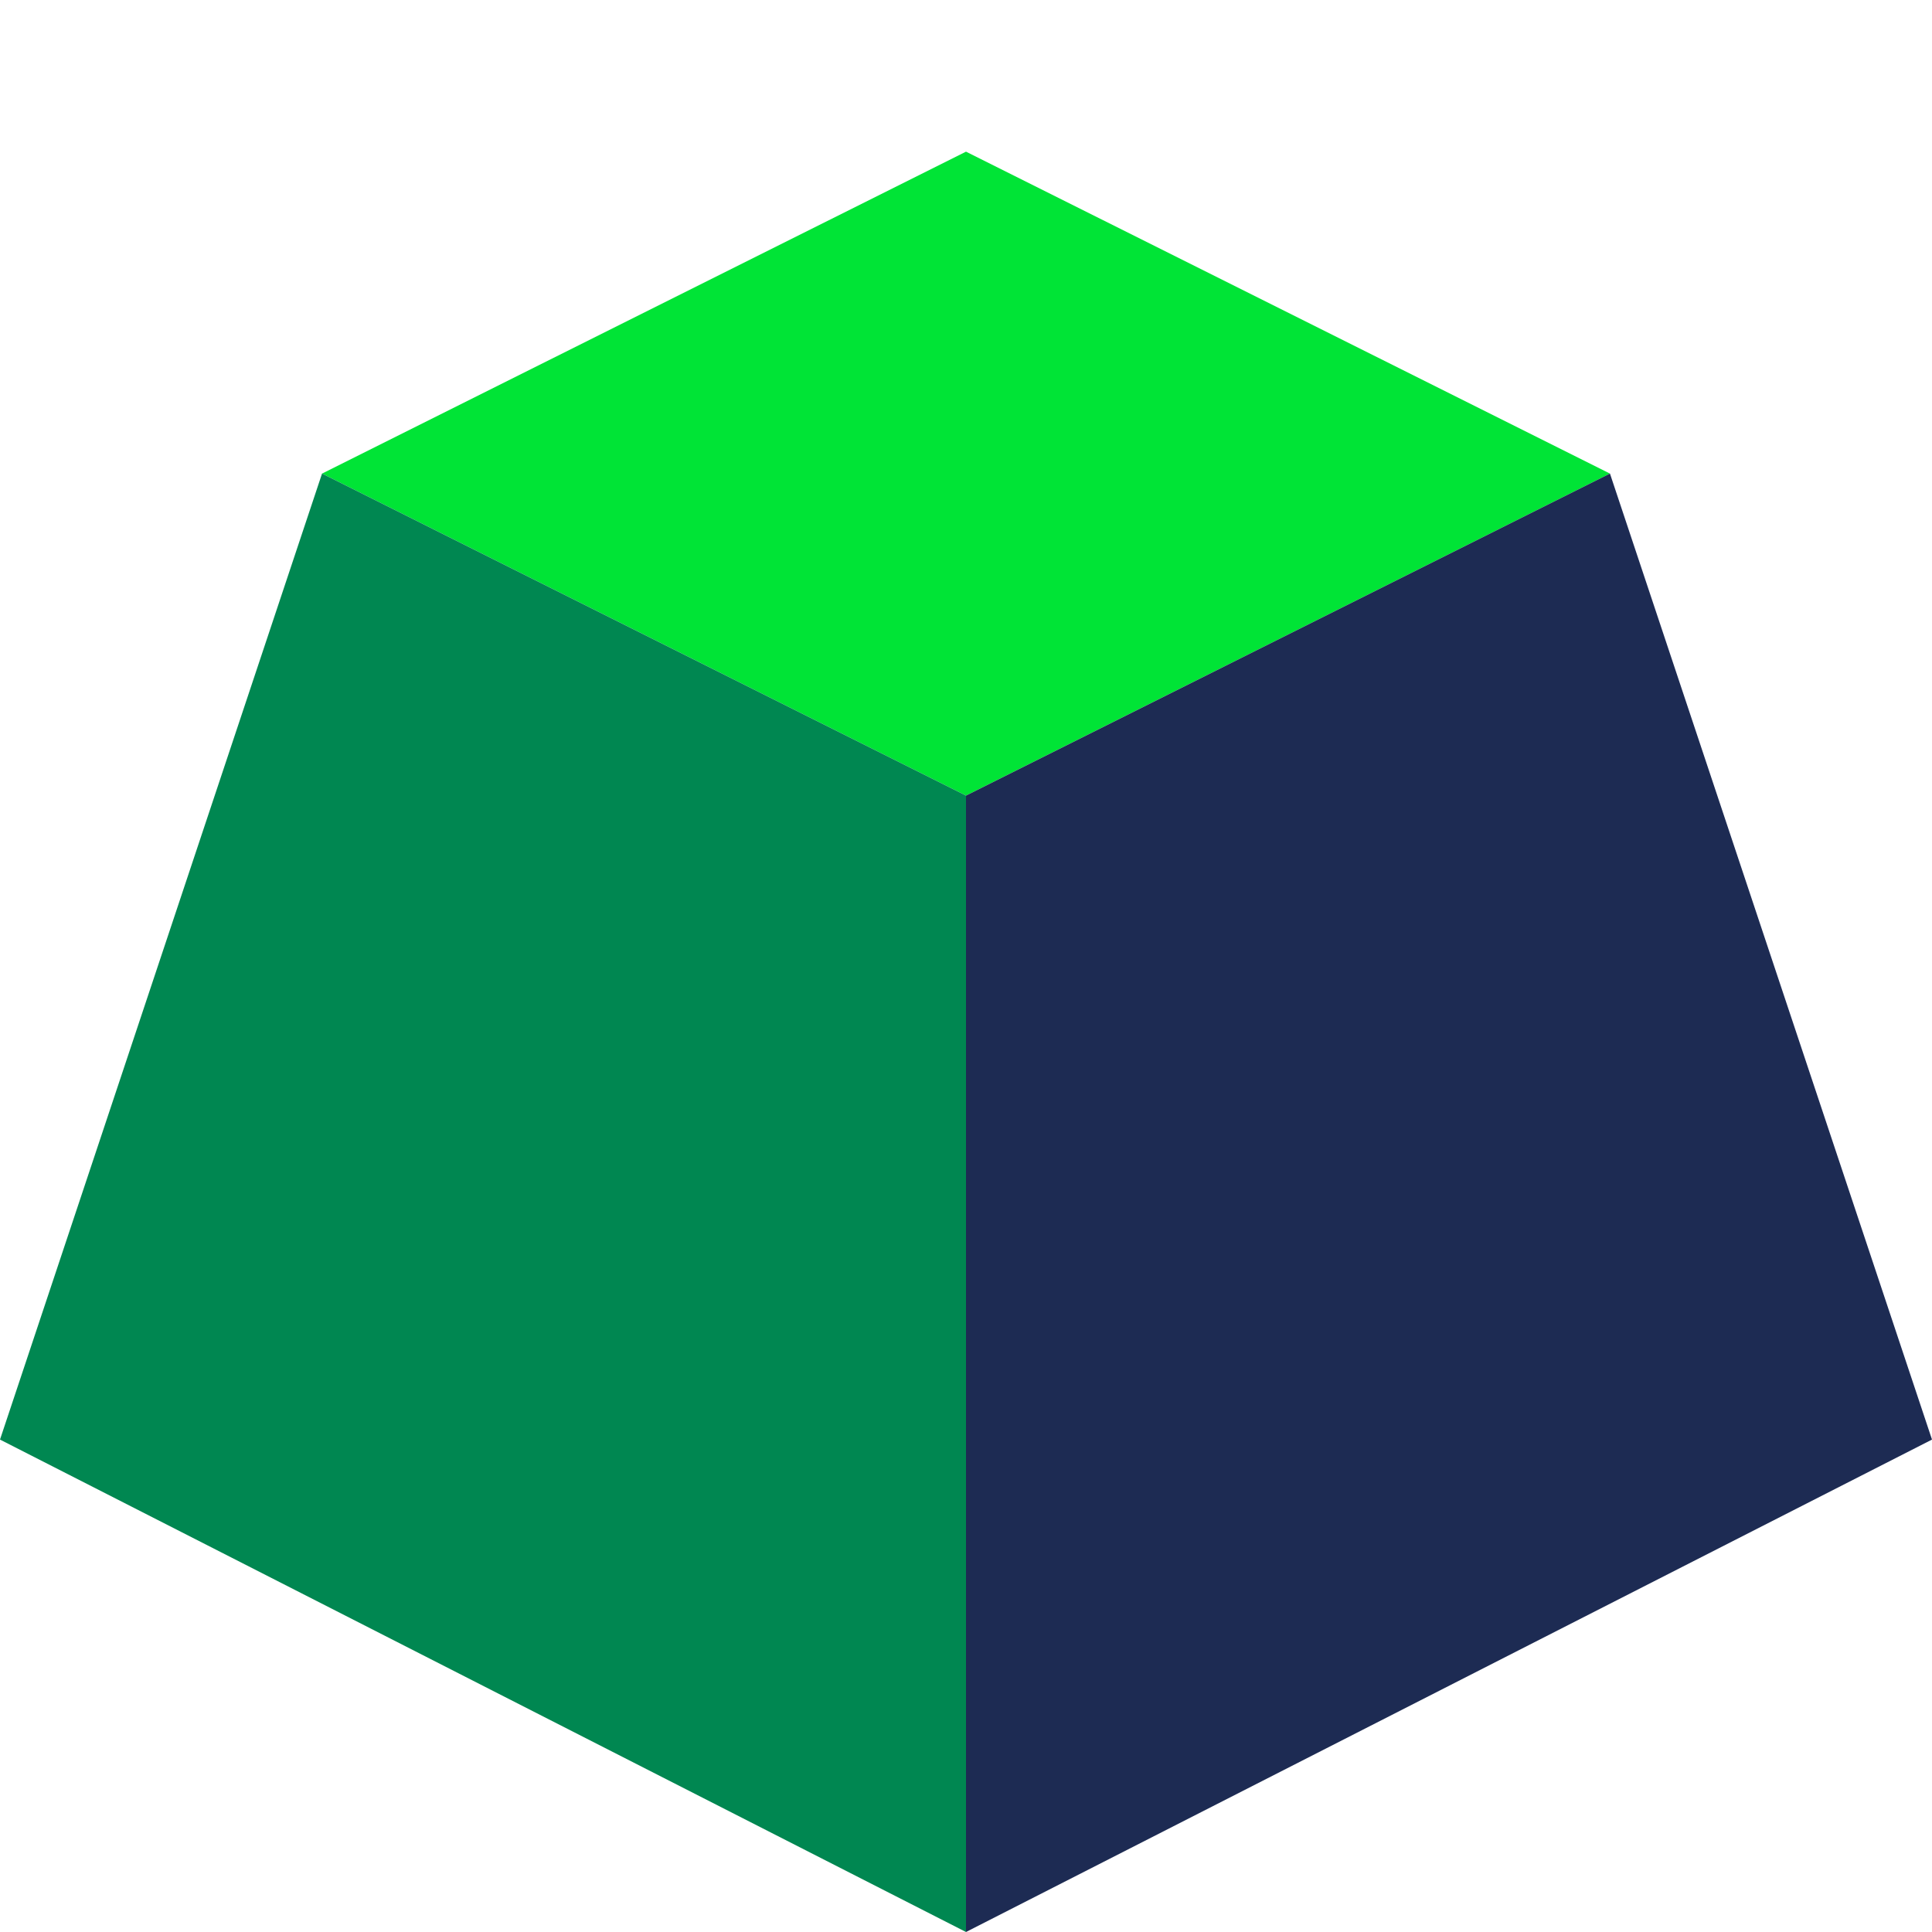
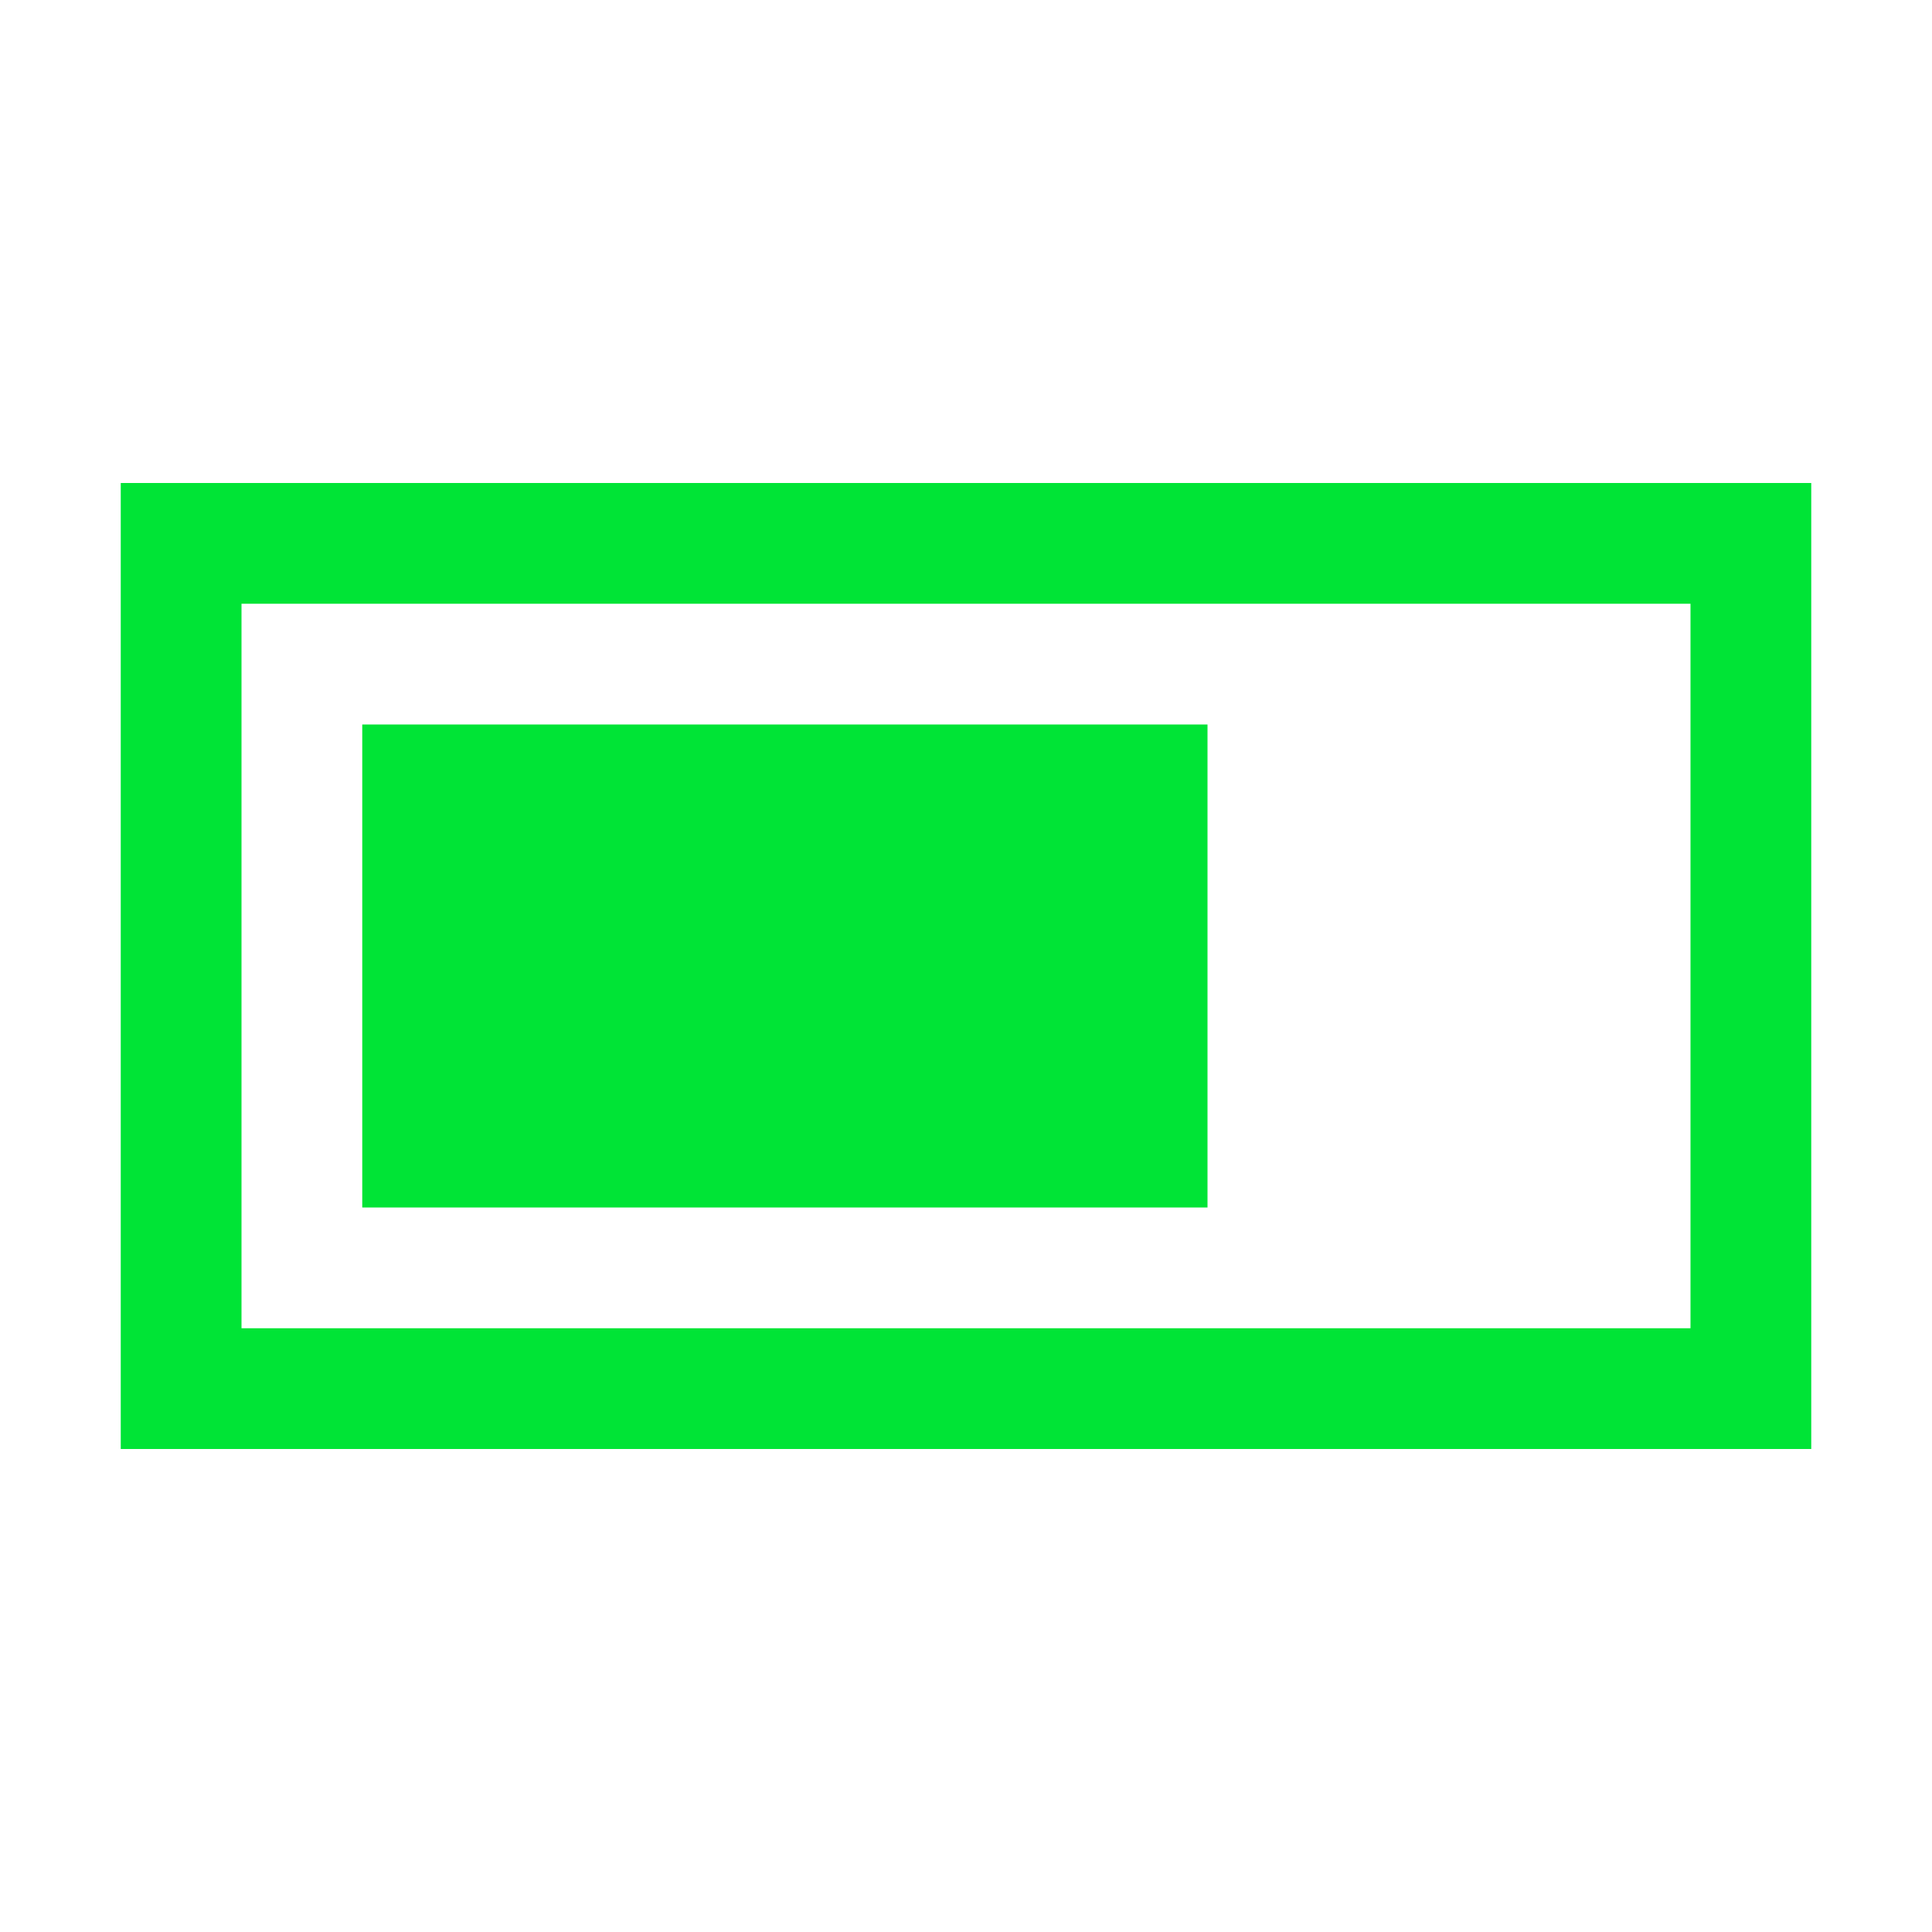
<svg xmlns="http://www.w3.org/2000/svg" height="16" viewBox="0 0 16 16" width="16" version="1.1" id="svg4">
  <defs id="defs8" />
-   <path style="fill:#00e436;fill-opacity:1;stroke:none;stroke-width:0.133;stroke-linecap:round;stroke-linejoin:round" d="M 8,1.256 13.333,3.922 8,6.589 2.667,3.922 Z" id="path15" />
-   <path style="fill:#008751;fill-opacity:1;stroke:none;stroke-width:0.133;stroke-linecap:round;stroke-linejoin:round" d="M 1e-8,11.922 8,16 V 6.589 L 2.667,3.922 Z" id="path16" />
-   <path style="fill:#1d2b53;fill-opacity:1;stroke:none;stroke-width:0.133;stroke-linecap:round;stroke-linejoin:round" d="M 16,11.922 8,16 V 6.589 l 5.333,-2.667 z" id="path17" />
+   <path id="rect2" style="fill:#00e436;stroke-width:0.1;stroke-linecap:round;stroke-linejoin:round" d="M 1 4 L 1 12 L 15 12 L 15 4 L 1 4 z M 2 5 L 14 5 L 14 11 L 2 11 L 2 5 z M 3 6 L 3 10 L 10 10 L 10 6 L 3 6 z " />
</svg>
